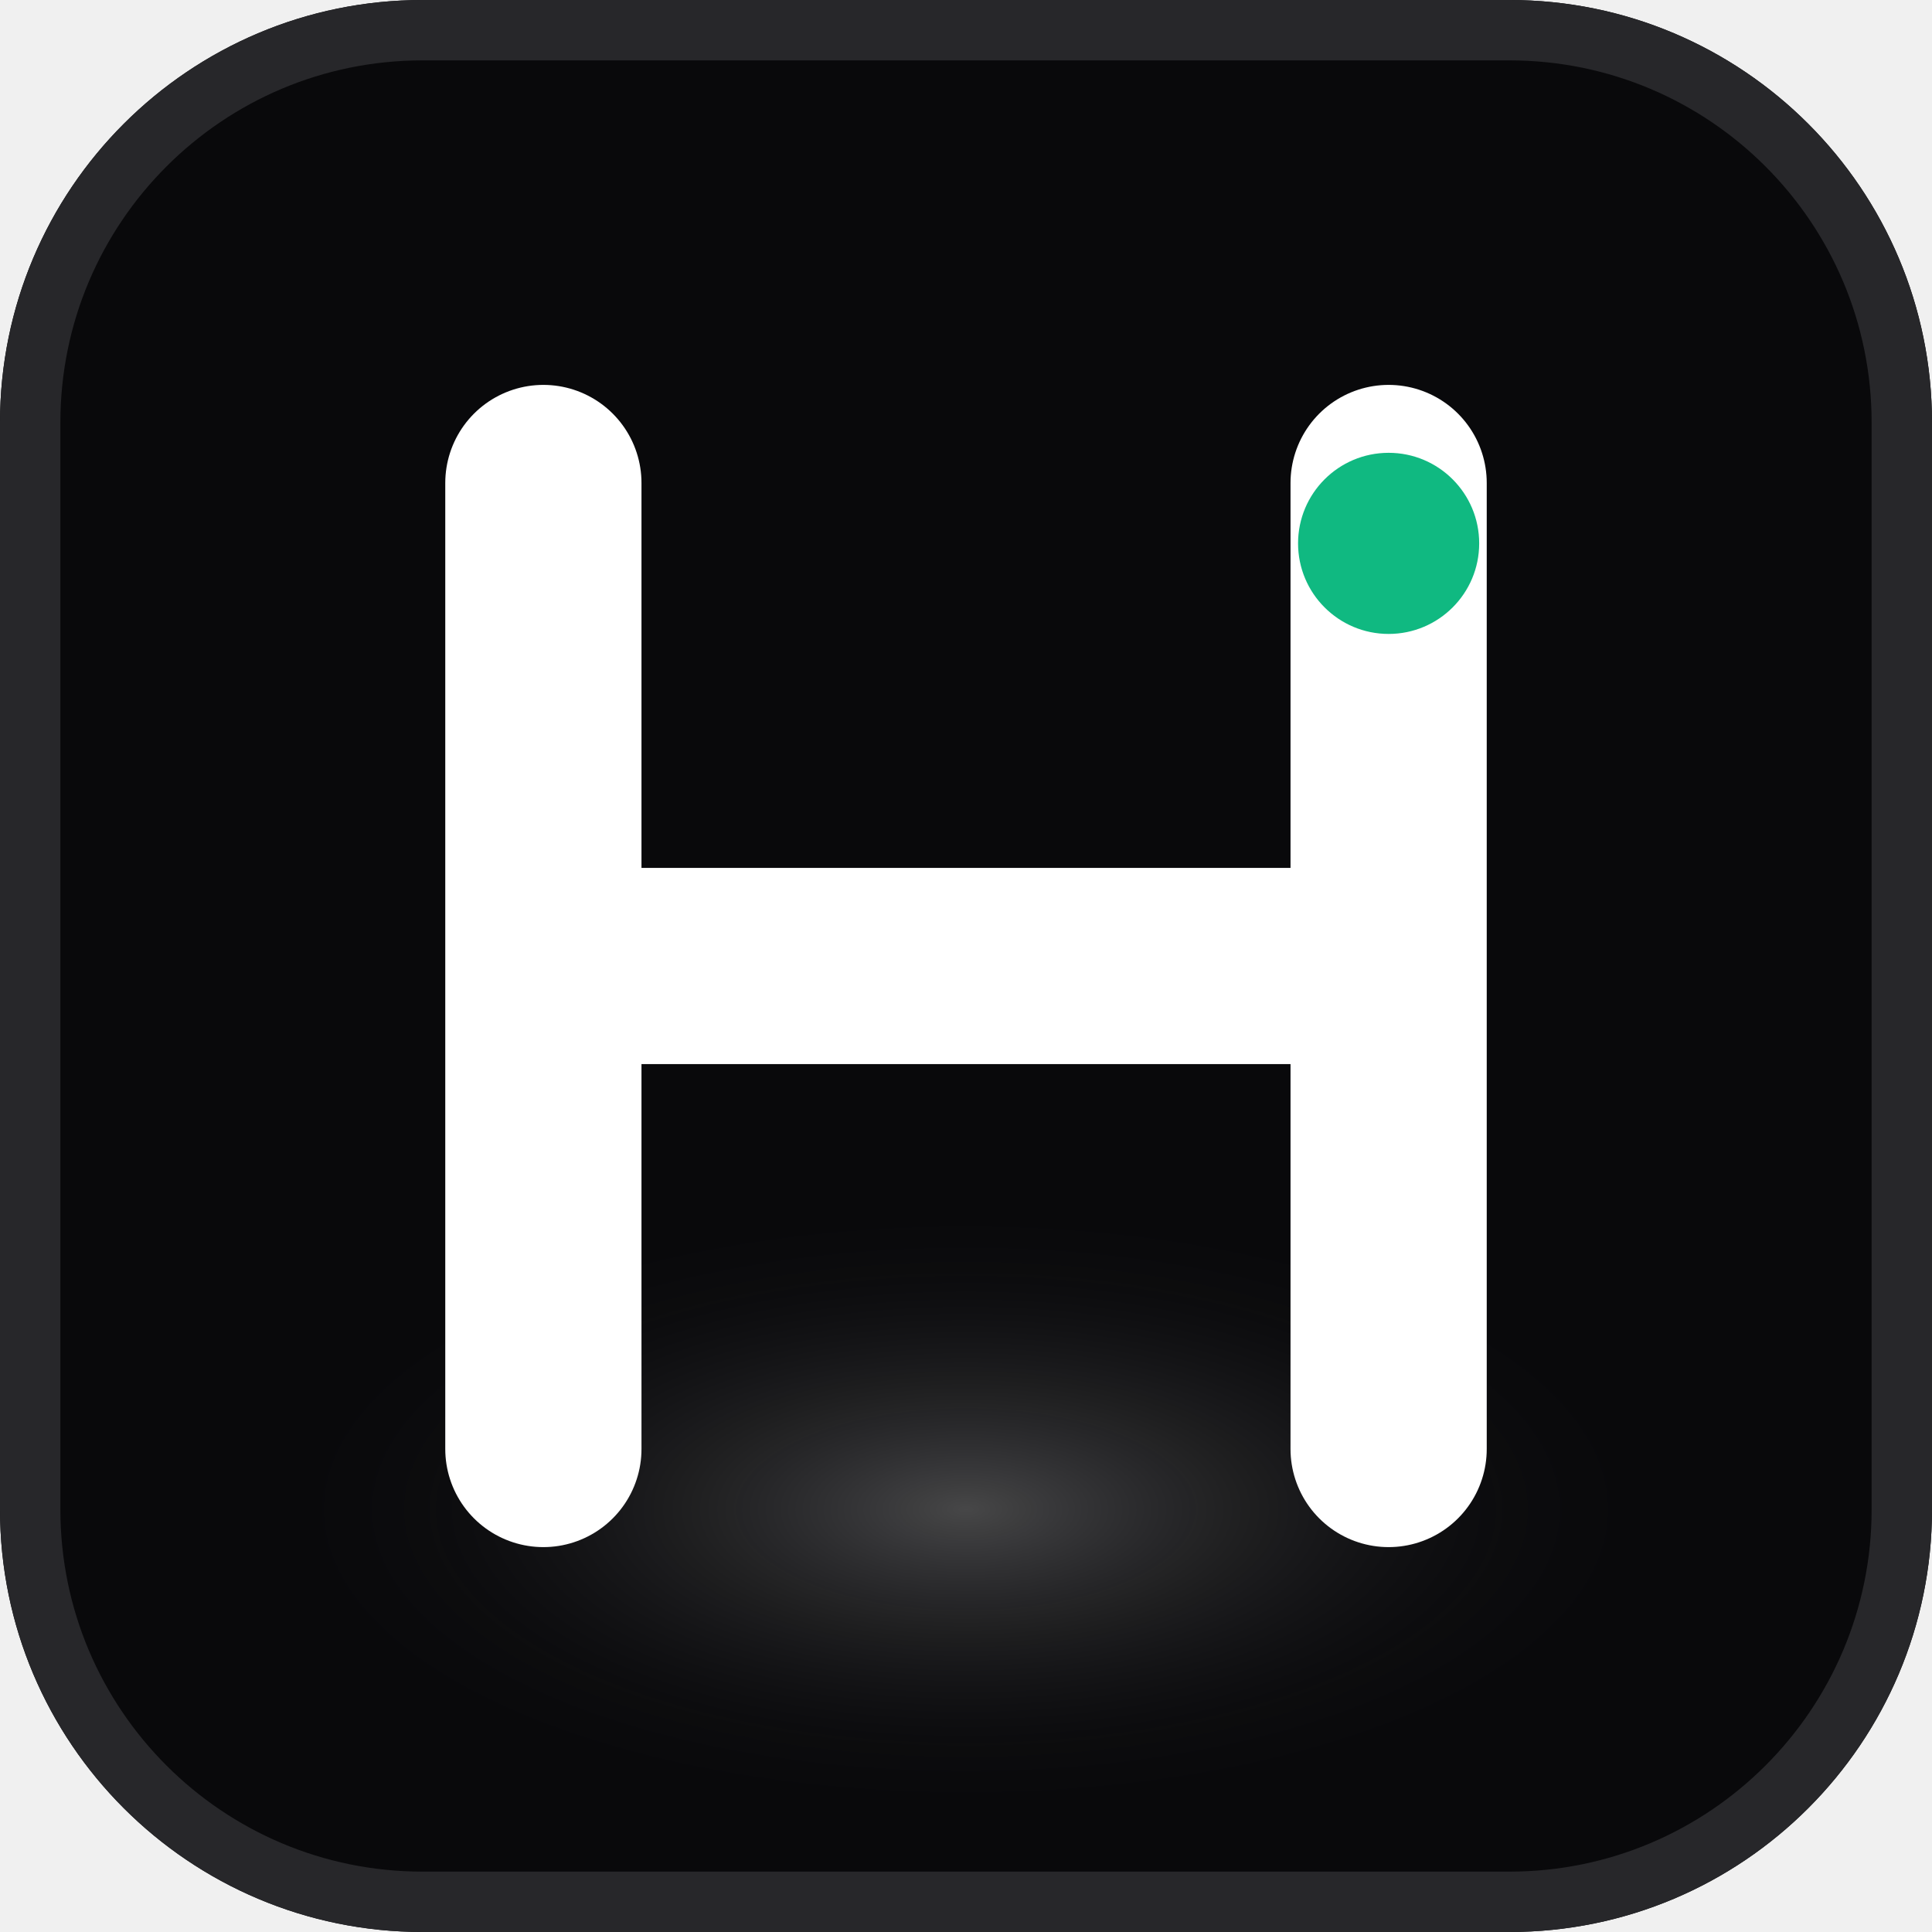
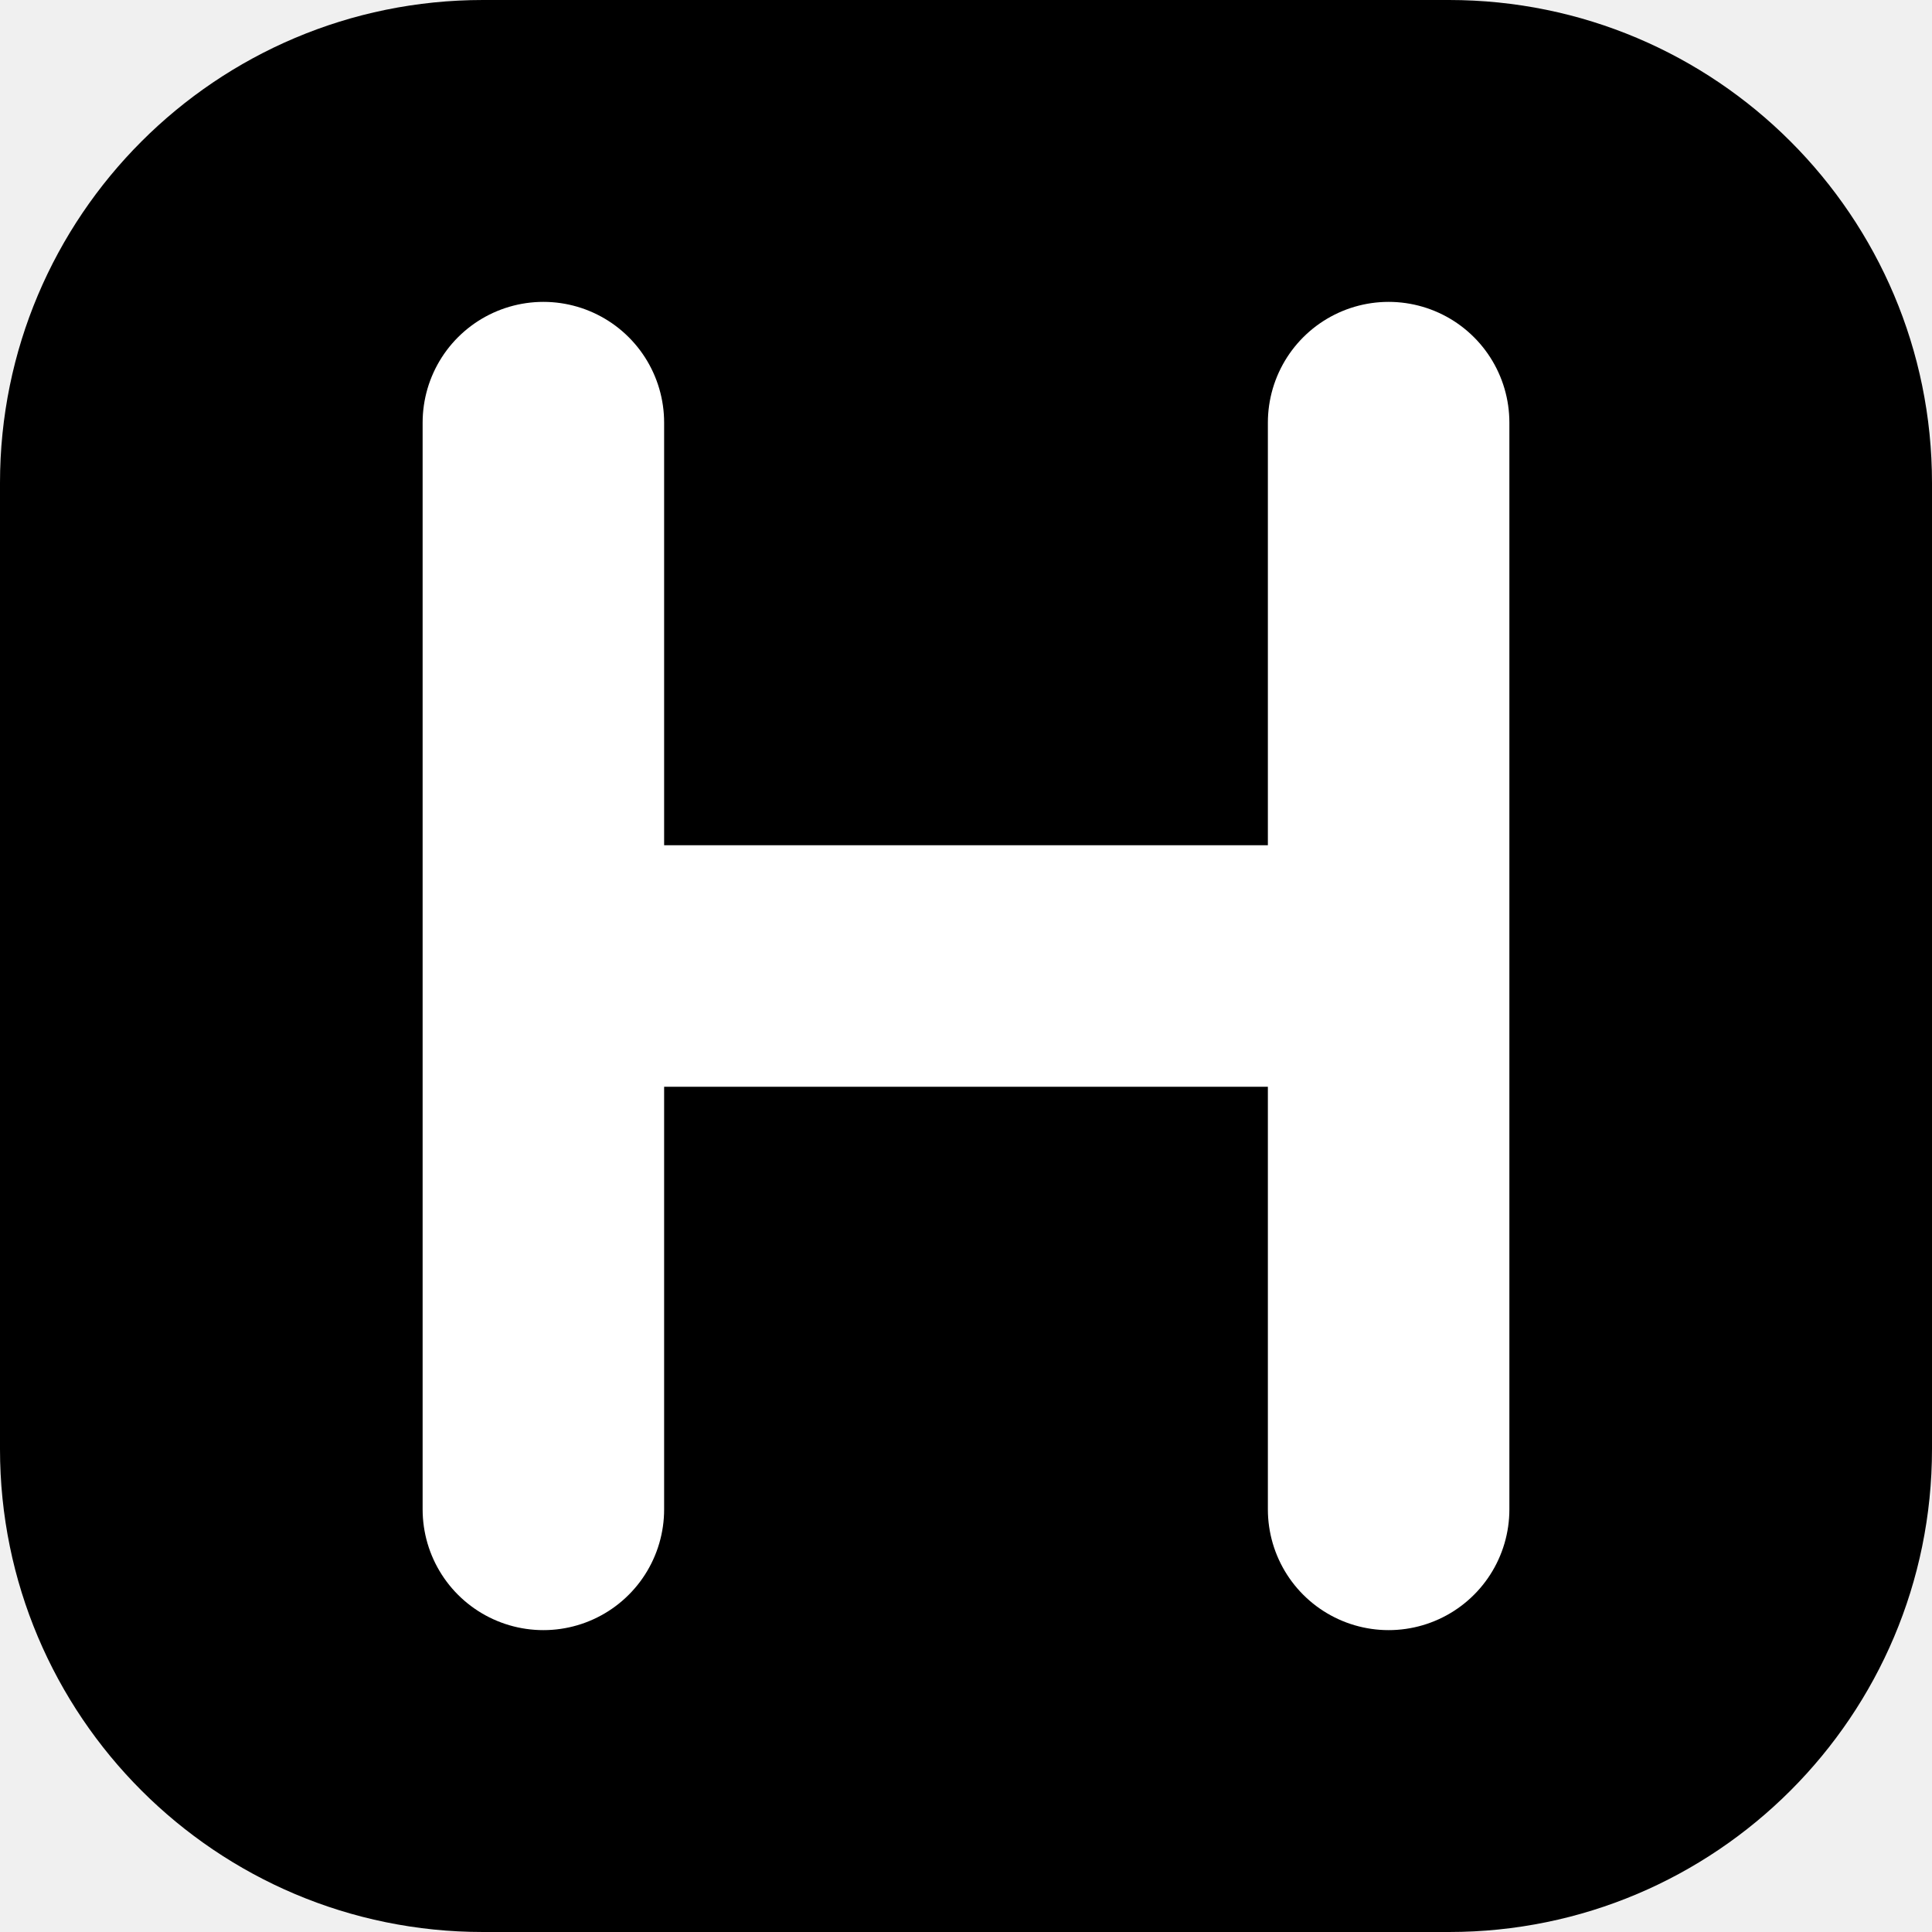
<svg xmlns="http://www.w3.org/2000/svg" viewBox="0 0 512 512" width="512" height="512">
-   <rect width="512" height="512" rx="112" fill="#09090B" />
-   <rect x="8" y="8" width="496" height="496" rx="104" fill="none" stroke="#27272A" stroke-width="16" />
-   <ellipse cx="256" cy="400" rx="180" ry="80" fill="url(#horizon-glow)" opacity="0.25" />
-   <path d="M 144 128 V 384 M 368 128 V 384 M 144 256 H 368" stroke="#FFFFFF" stroke-width="52" stroke-linecap="round" stroke-linejoin="round" />
-   <circle cx="368" cy="144" r="24" fill="#10B981" />
-   <defs>
-     <radialGradient id="horizon-glow" cx="50%" cy="50%" r="50%">
-       <stop offset="0%" stop-color="#FFFFFF" />
-       <stop offset="100%" stop-color="#09090B" stop-opacity="0" />
-     </radialGradient>
-   </defs>
+   <rect width="512" height="512" rx="128" fill="#000000" />
+   <path d="M 144 112 V 400 M 368 112 V 400 M 144 256 H 368" stroke="#FFFFFF" stroke-width="64" stroke-linecap="round" stroke-linejoin="round" />
</svg>
